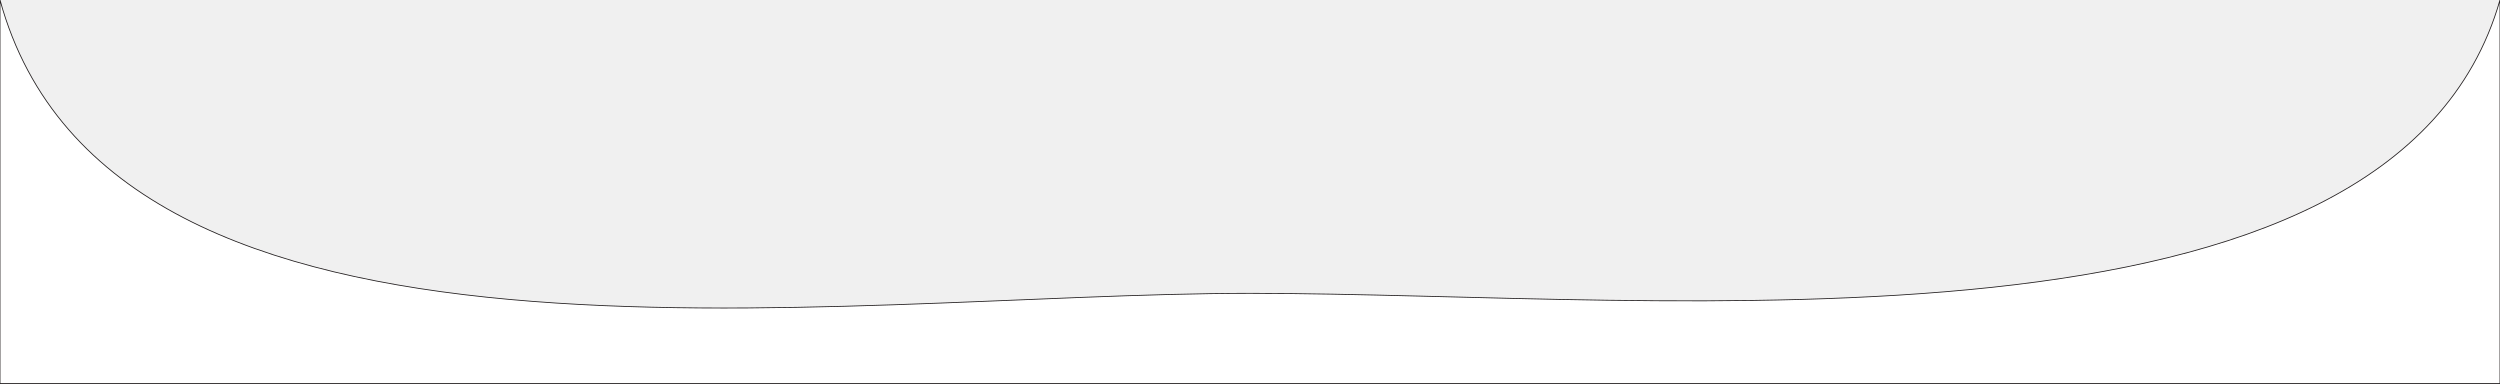
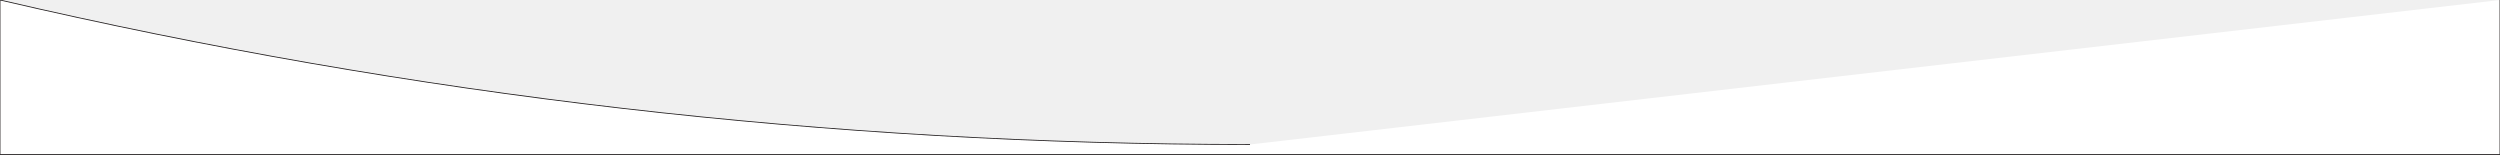
- <svg xmlns="http://www.w3.org/2000/svg" version="1.1" id="Layer_1" x="0px" y="0px" viewBox="0 0 3000 460.3" style="enable-background:new 0 0 3000 460.3;" xml:space="preserve">
+ <svg xmlns="http://www.w3.org/2000/svg" version="1.1" id="Layer_1" x="0px" y="0px" viewBox="0 0 3000 185.4" style="enable-background:new 0 0 3000 460.3;" xml:space="preserve">
  <style type="text/css">
	.st0{fill:#FFFFFF;stroke:#231F20;stroke-miterlimit:10;}
</style>
-   <path class="st0" d="M3000,0v460.3H0V0c134.2,488.9,996.4,352,1500,352S2871.2,450.1,3000,0z" />
+   <path class="st0" d="M3000,0v185.4H0V0c496.4,115.6,996.4,173.4,1500,173.4S#1947232503.6,115.6,3000,0z" />
</svg>
